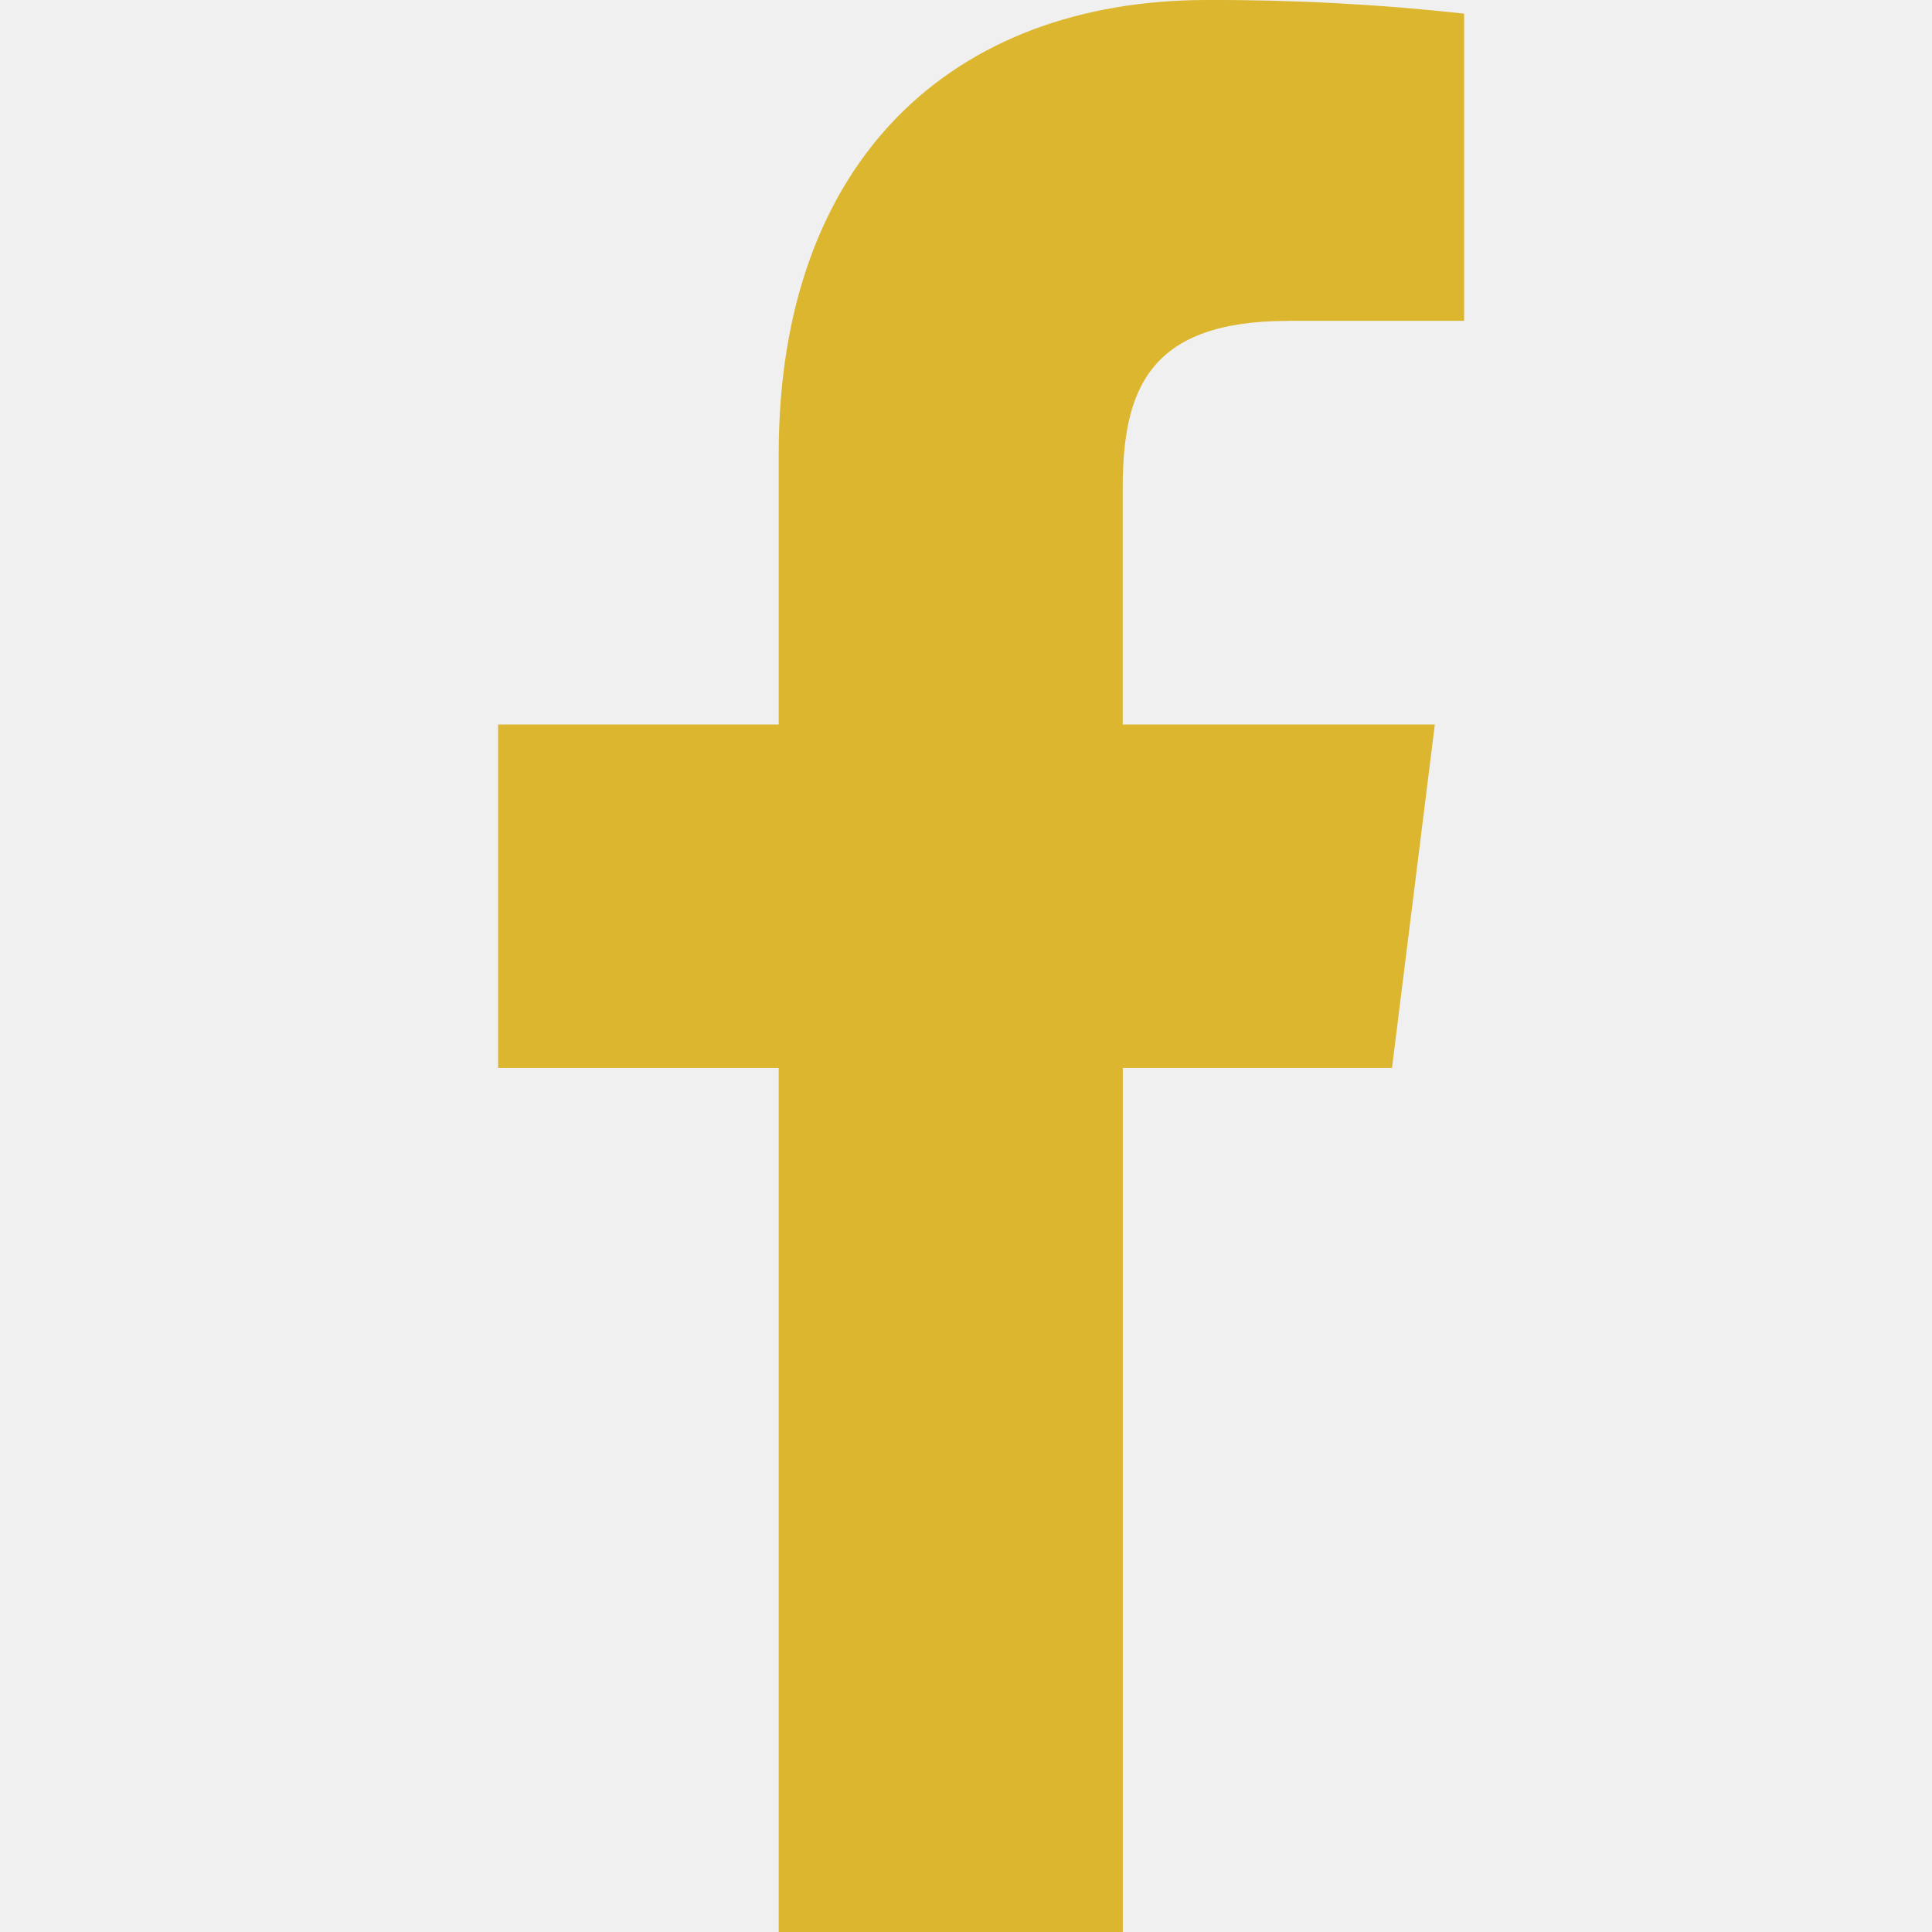
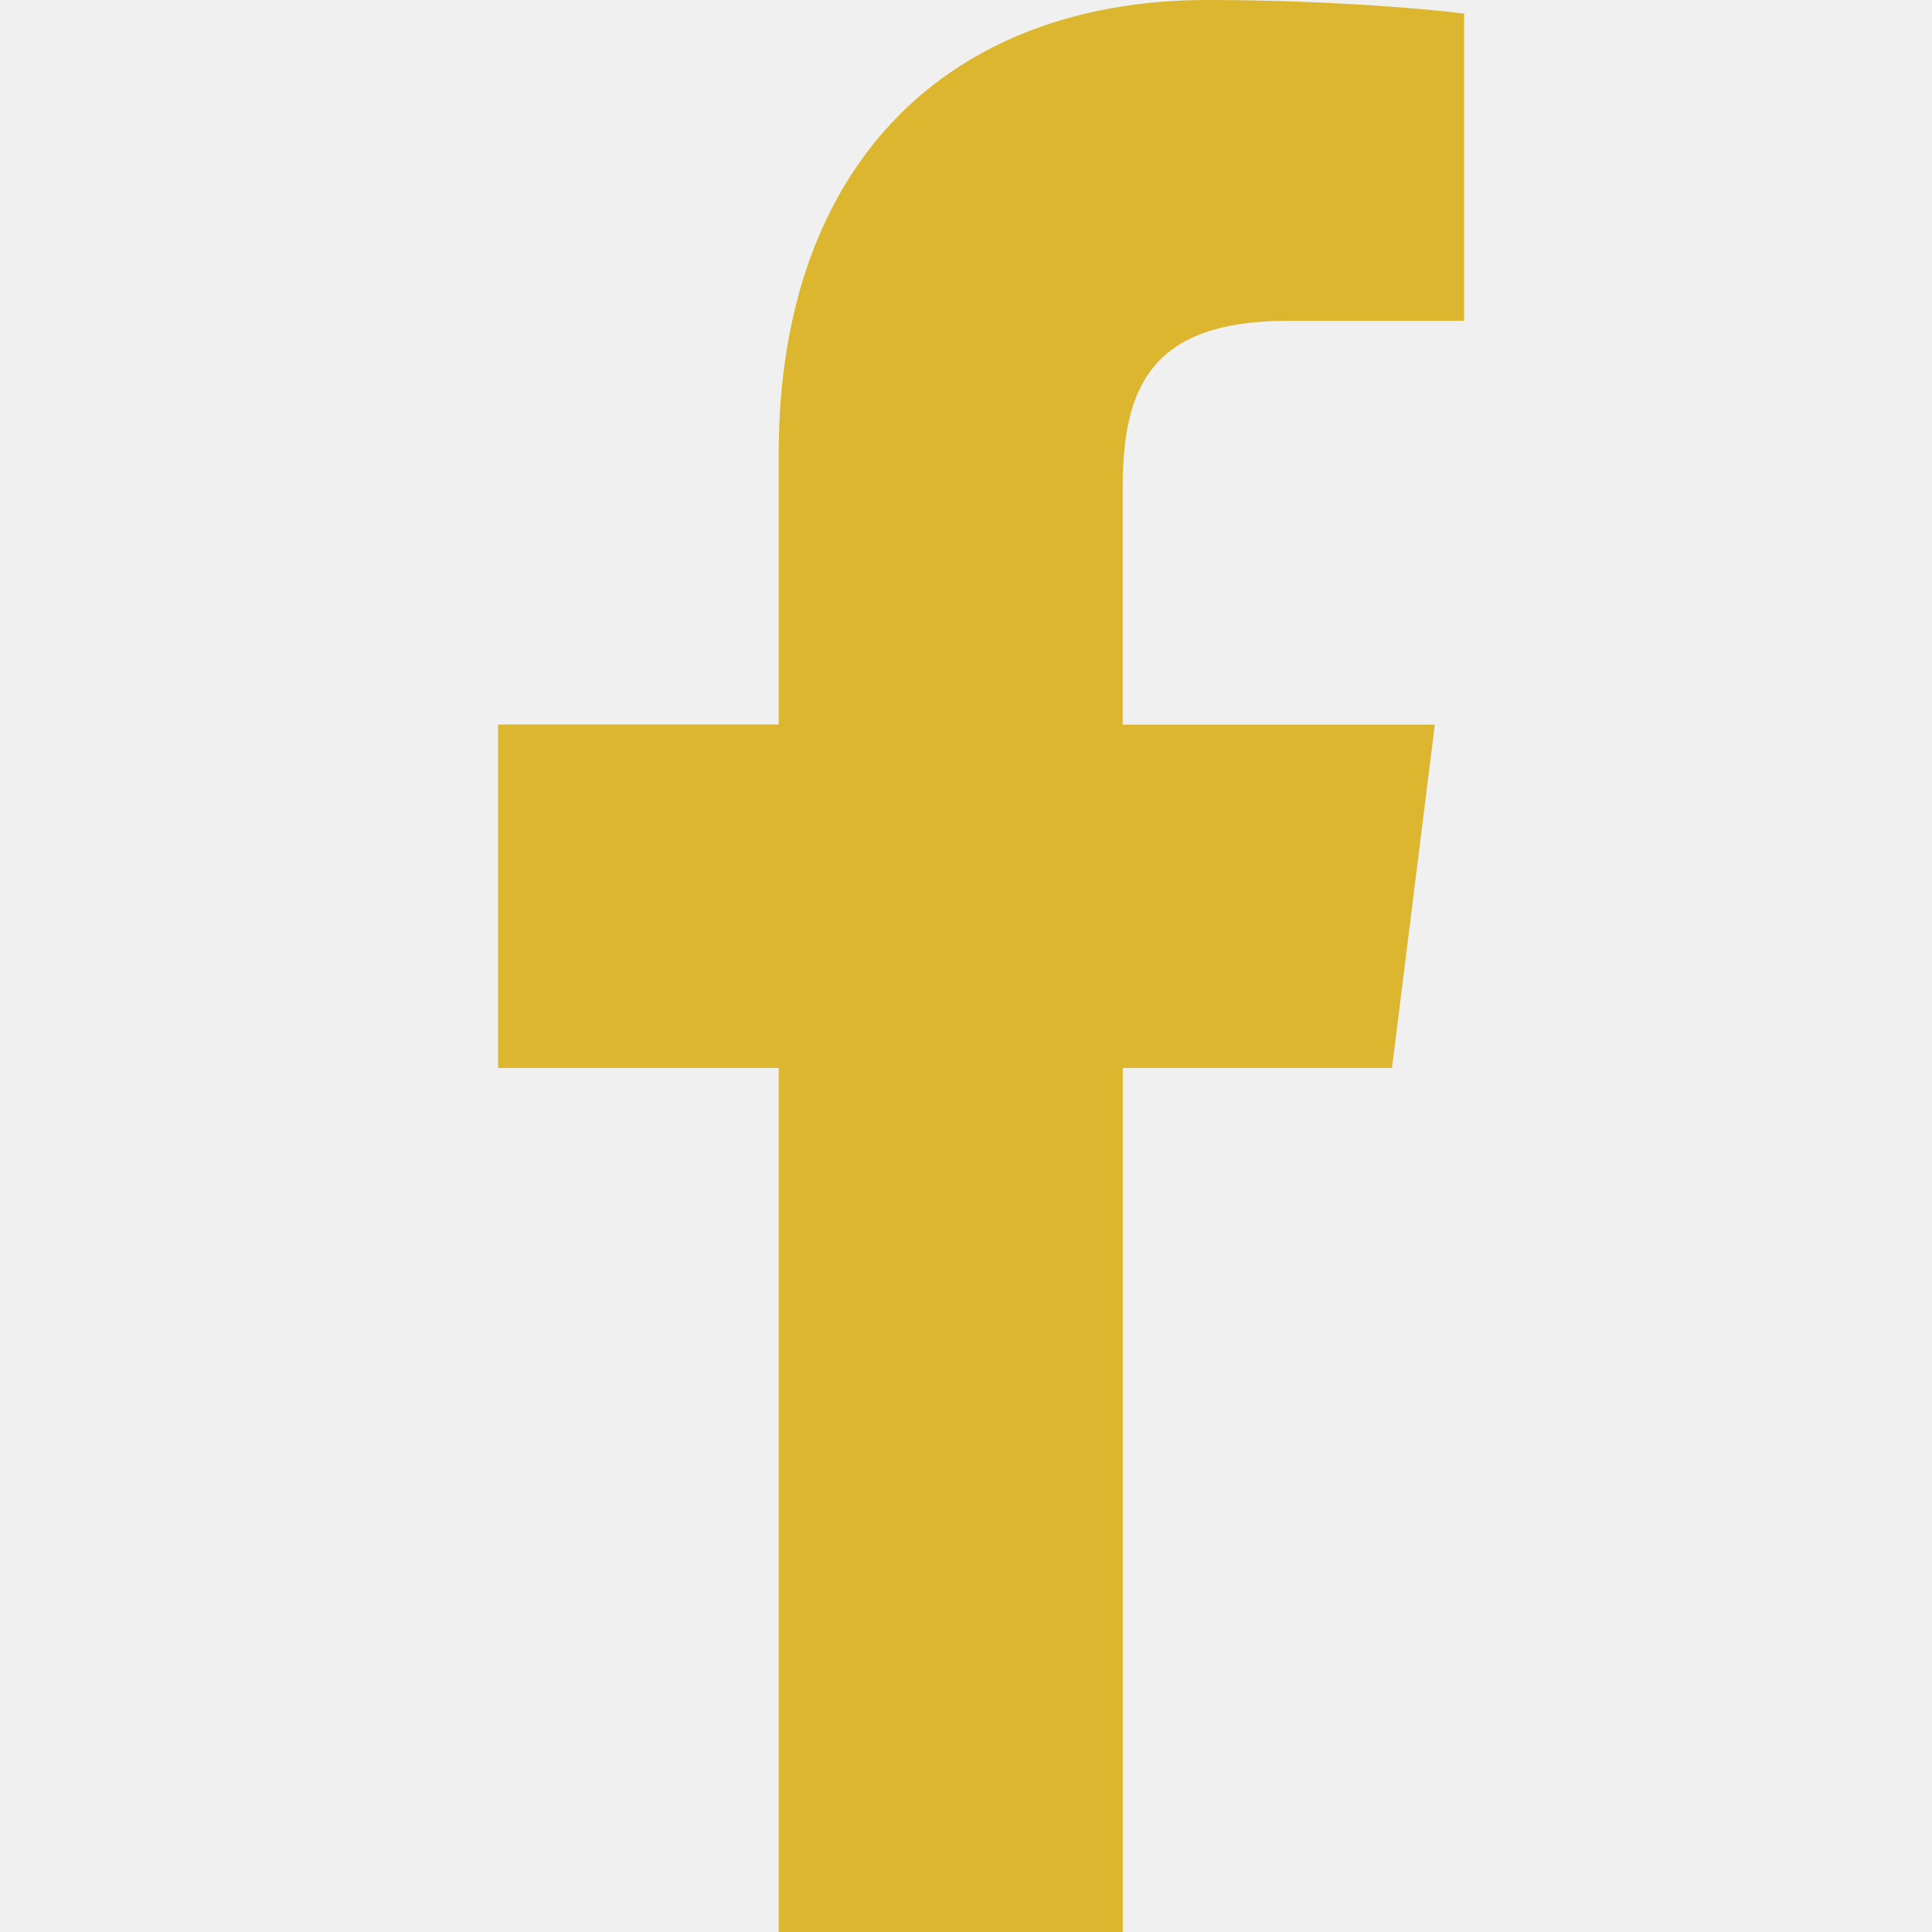
- <svg xmlns="http://www.w3.org/2000/svg" width="18" height="18" fill="none">
+ <svg xmlns="http://www.w3.org/2000/svg" width="18" height="18" viewBox="0 0 18 18" fill="none">
  <g clip-path="url(#clip0_3840_18426)">
-     <path d="M11.998 2.989h1.643V.127A21.22 21.22 0 0011.247 0C8.878 0 7.255 1.49 7.255 4.23v2.52H4.641v3.2h2.614V18h3.206V9.95h2.508l.399-3.2H10.46V4.547c0-.924.25-1.557 1.538-1.557z" fill="#DCB62F" />
+     <path d="M11.998 2.989H13.641V0.127C13.358 0.088 12.383 0 11.247 0C8.878 0 7.255 1.49 7.255 4.229V6.75H4.641V9.95H7.255V18H10.461V9.95H12.969L13.368 6.751H10.46V4.546C10.461 3.622 10.71 2.989 11.998 2.989V2.989Z" fill="#DCB62F" />
  </g>
  <defs>
    <clipPath id="clip0_3840_18426">
-       <path fill="#fff" d="M0 0h18v18H0z" />
+       <rect width="18" height="18" fill="white" />
    </clipPath>
  </defs>
</svg>
